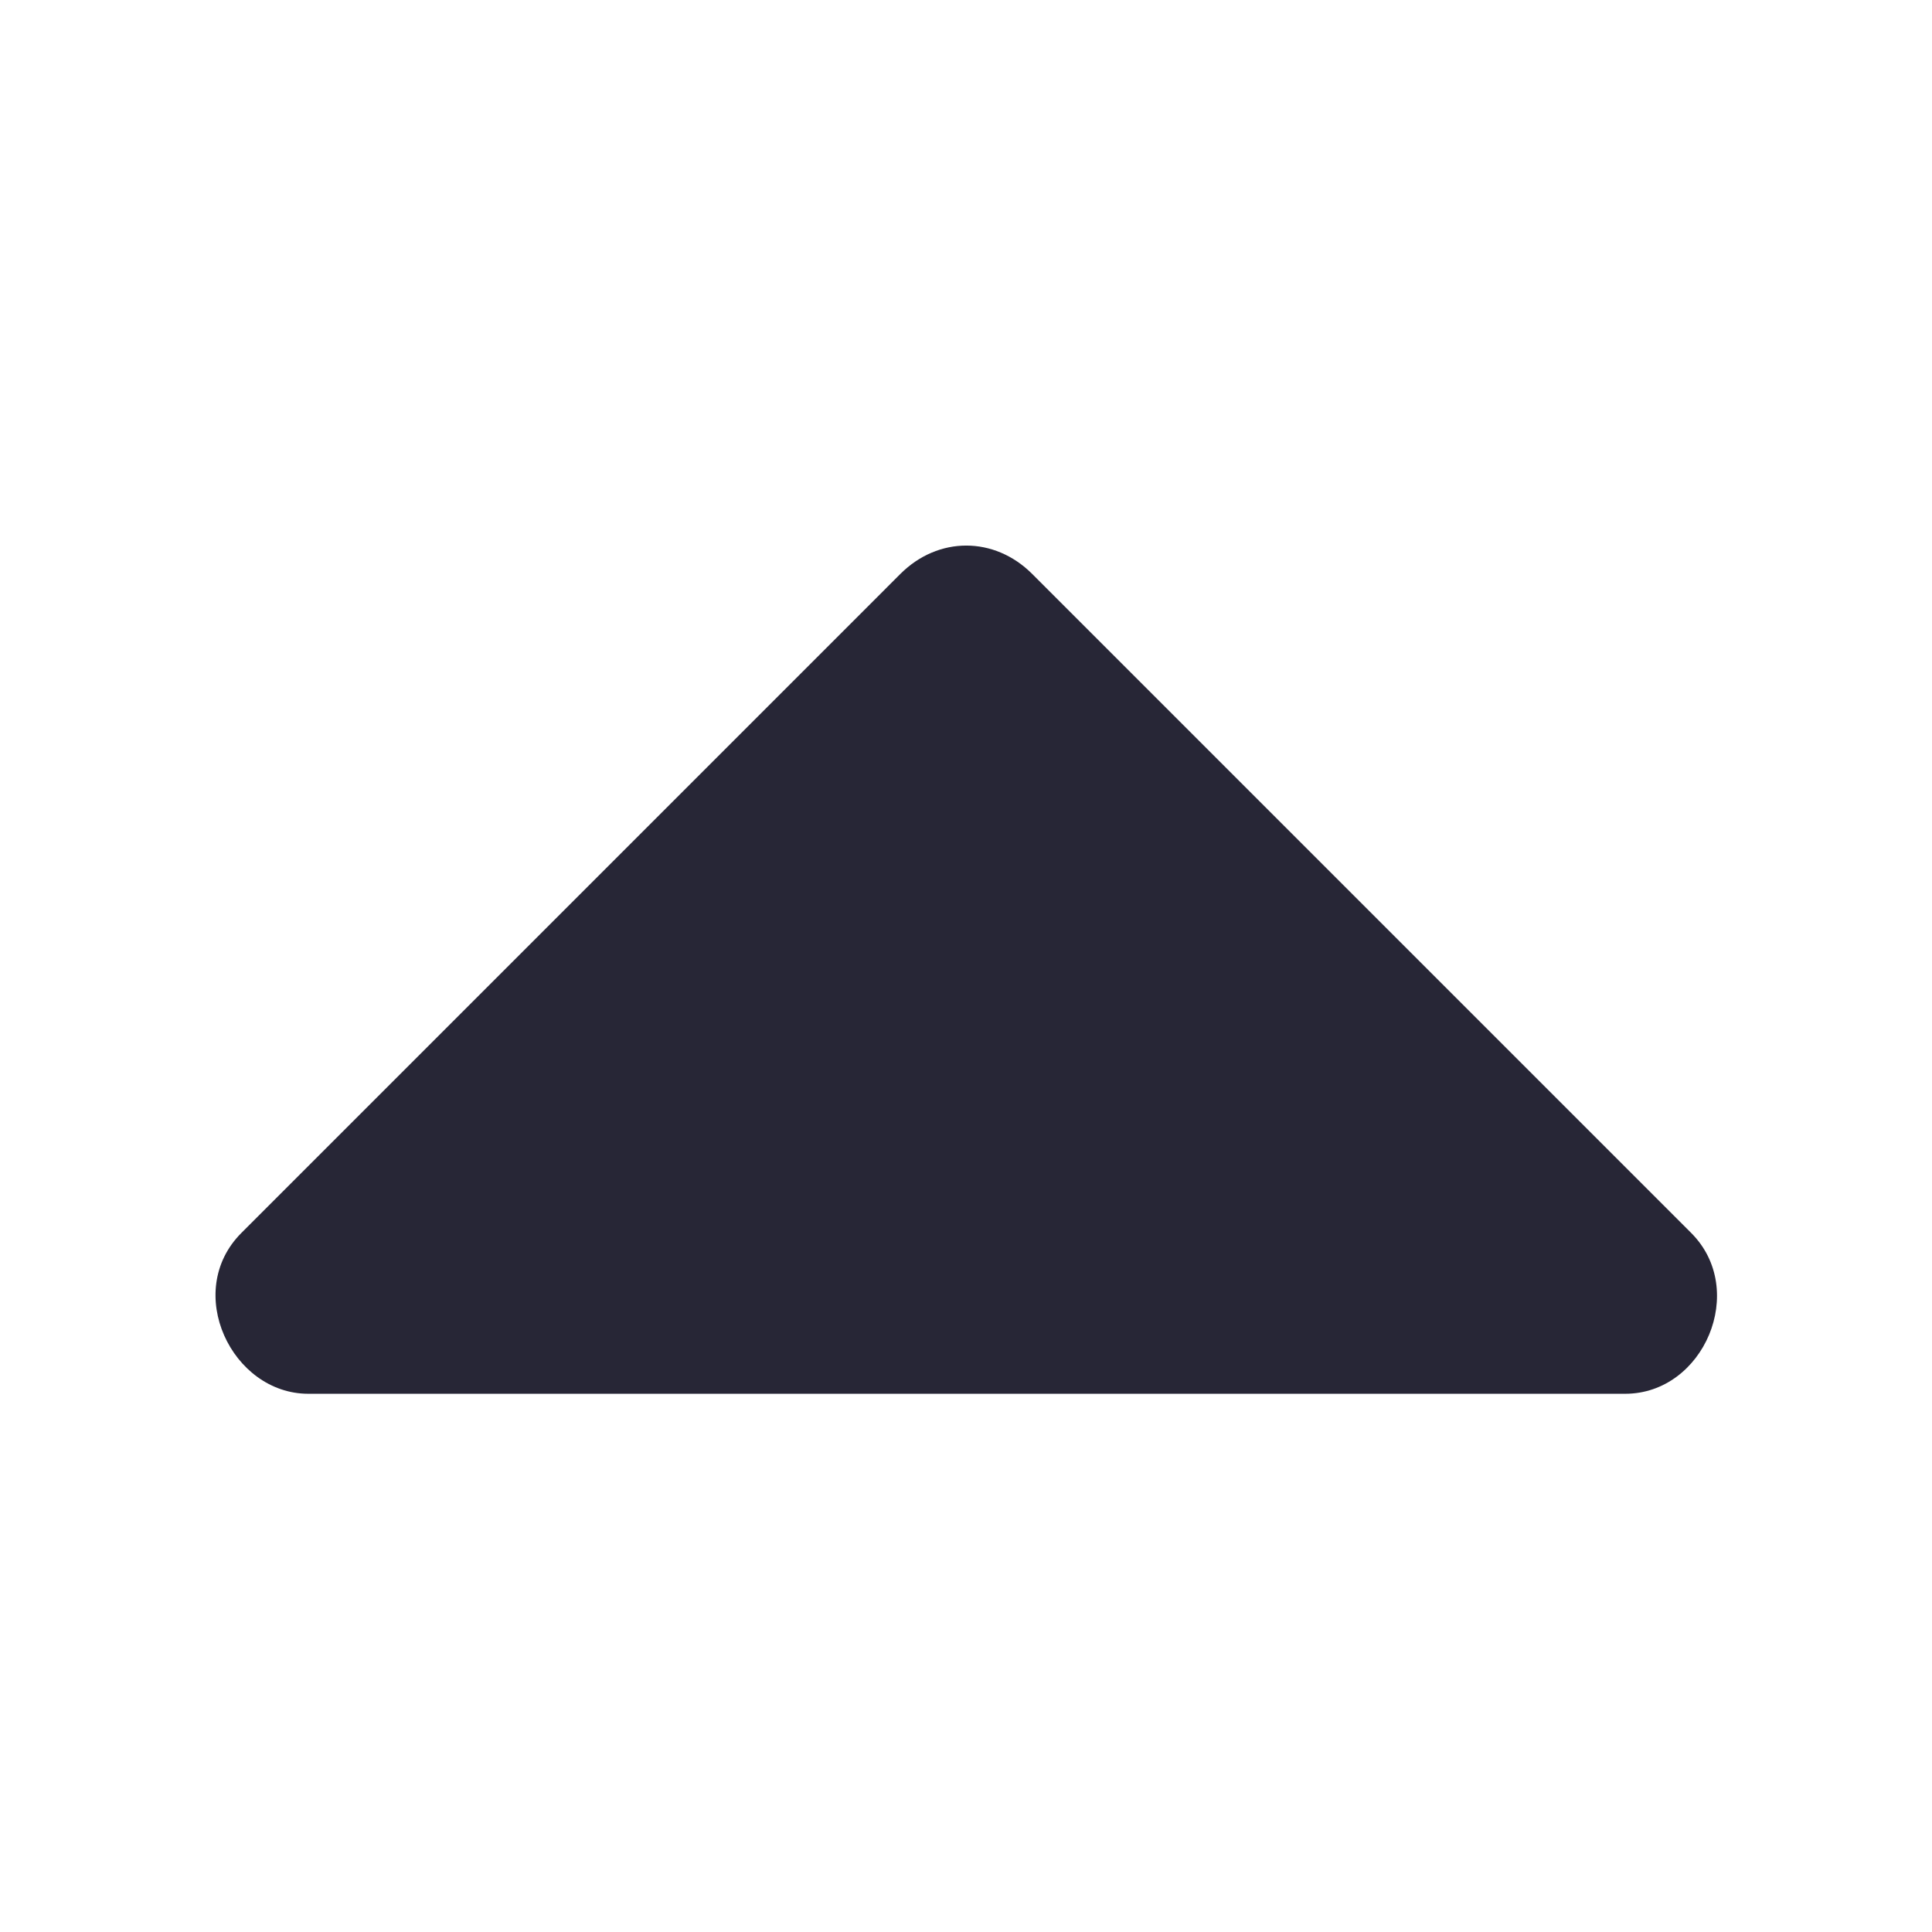
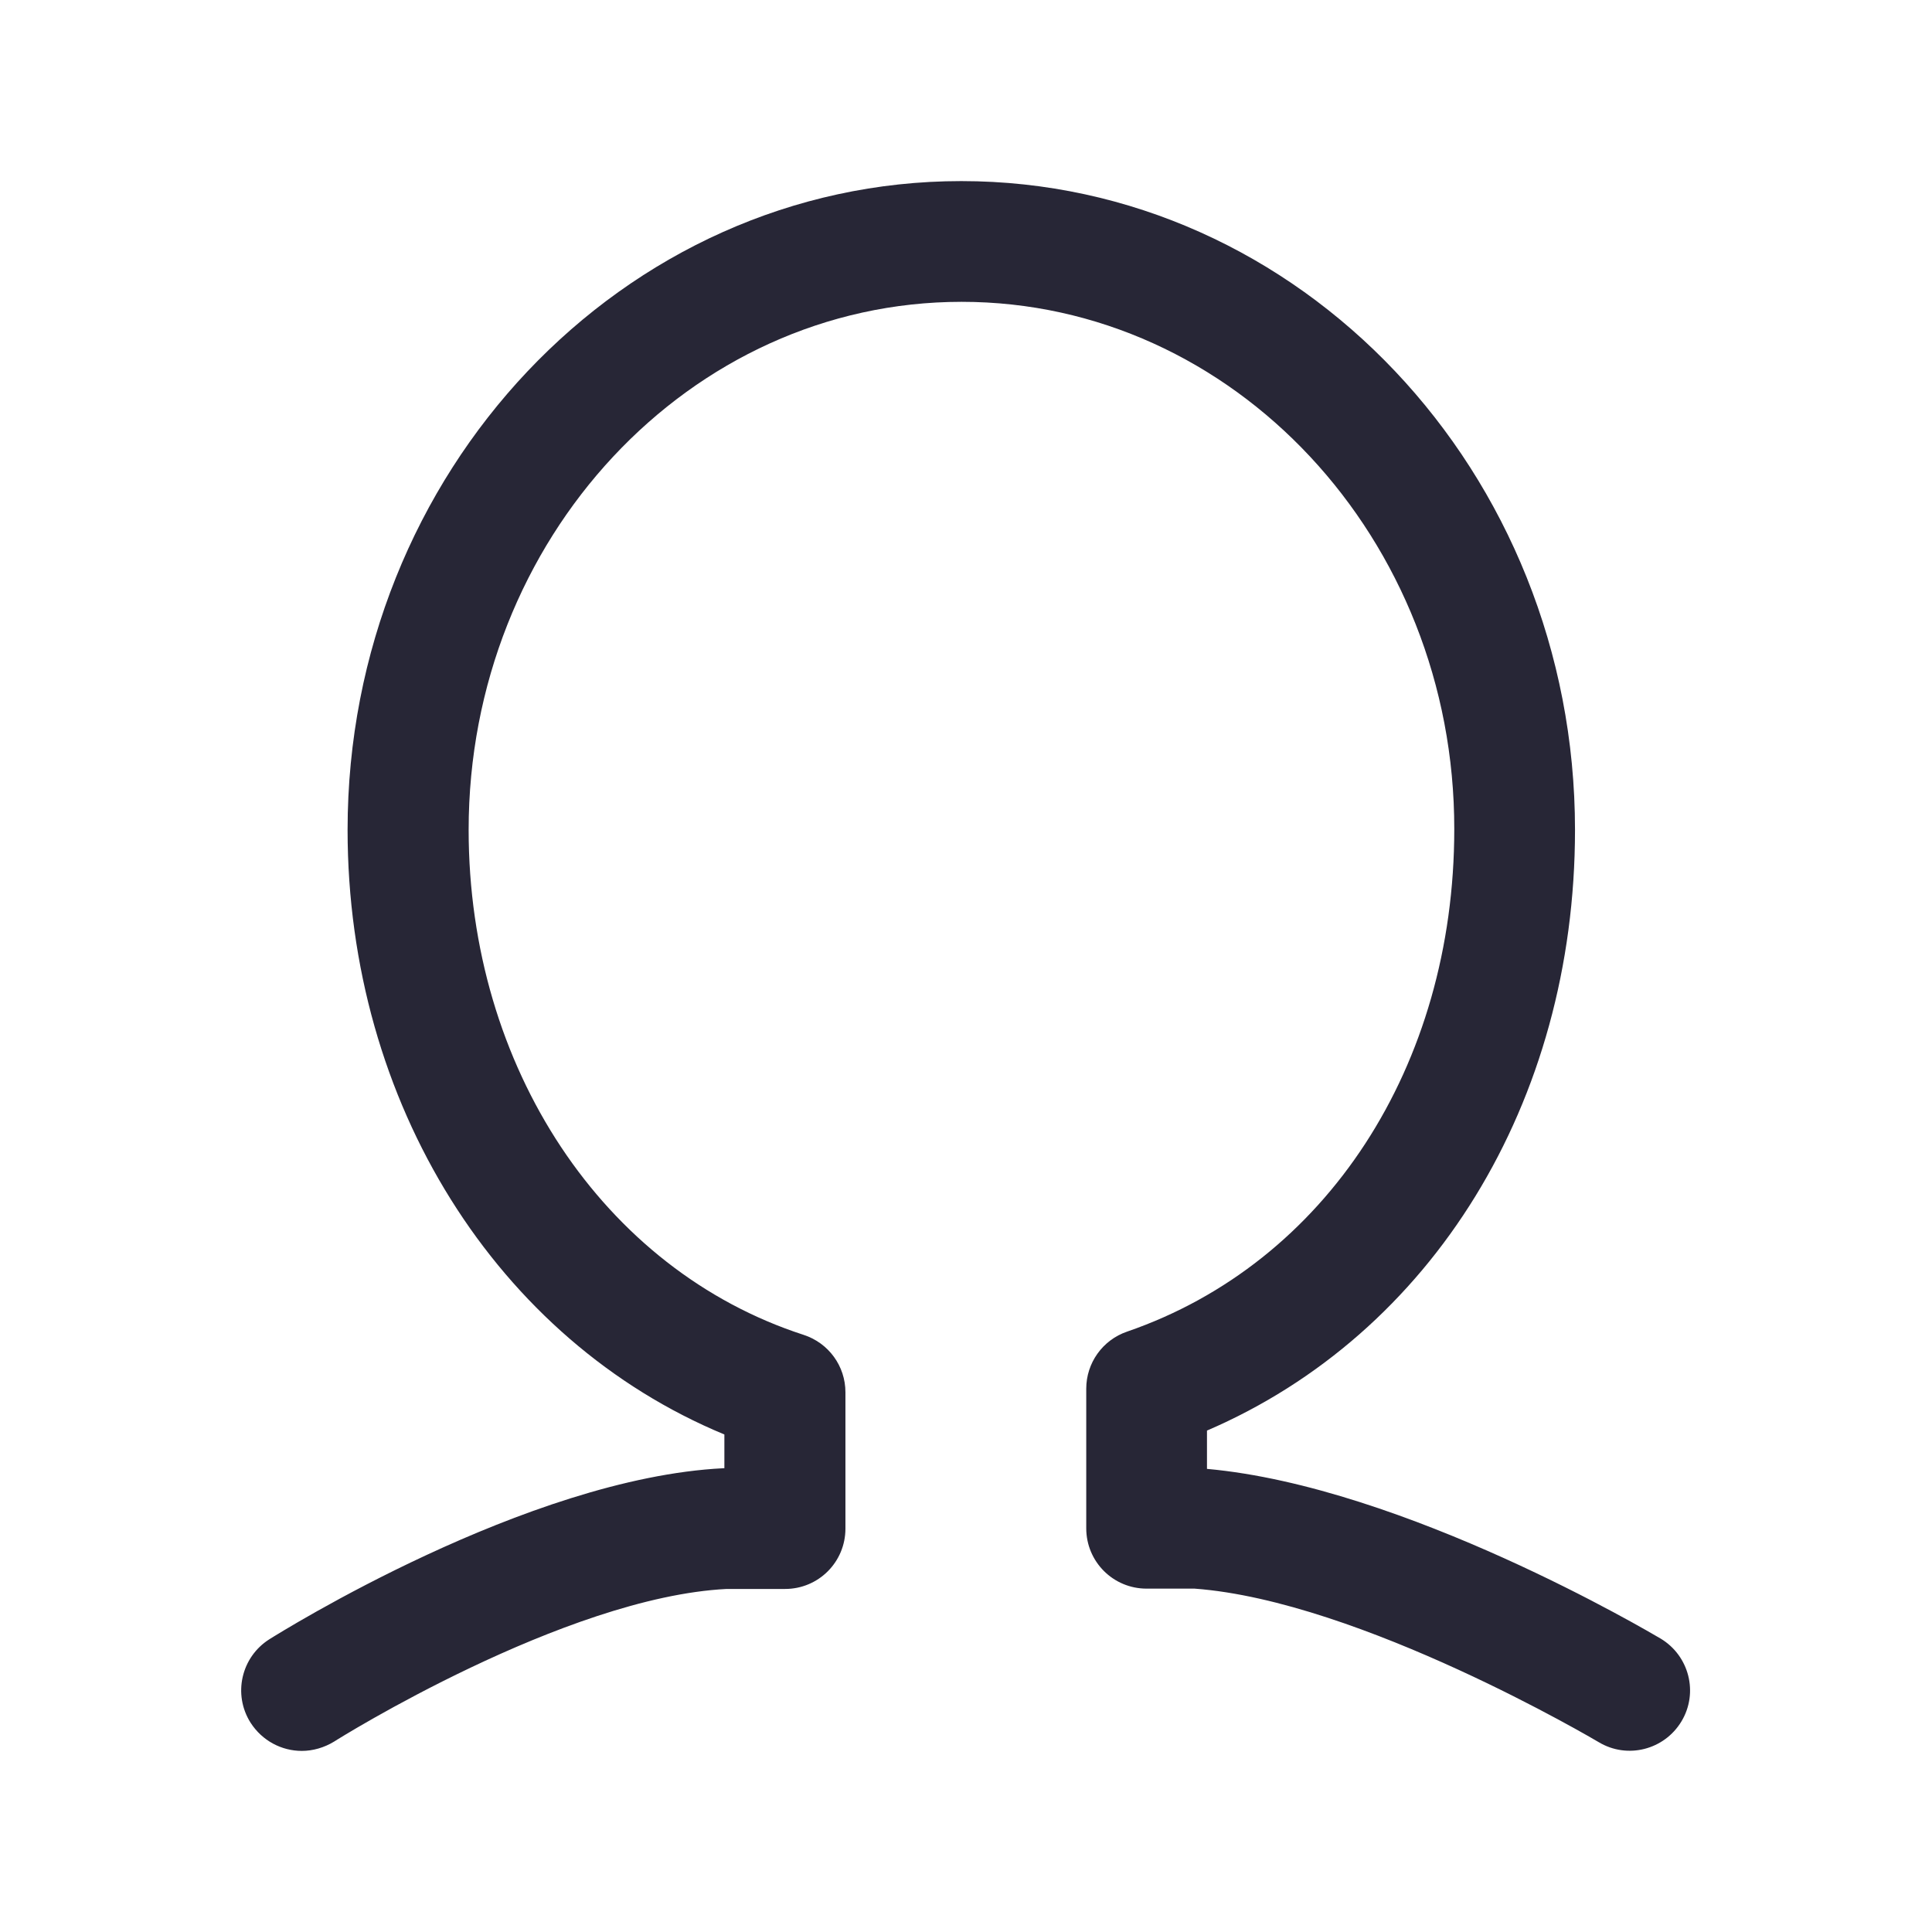
<svg xmlns="http://www.w3.org/2000/svg" version="1.1" width="200" height="200" viewBox="0 0 200 200">
  <defs>
    <style type="text/css">
@font-face {
  font-family: "ifont";
  src: url("//at.alicdn.com/t/font_1442373896_4754455.eot?#iefix") format("embedded-opentype"), url("//at.alicdn.com/t/font_1442373896_4754455.woff") format("woff"), url("//at.alicdn.com/t/font_1442373896_4754455.ttf") format("truetype"), url("//at.alicdn.com/t/font_1442373896_4754455.svg#ifont") format("svg");
}

</style>
  </defs>
  <g class="transform-group">
    <g transform="scale(0.1953125, 0.1953125)">
-       <path d="M325.456 862.281M882.058 862.281M236.028 877.16M960.132 877.16M63.683 788.737M958.469 788.737M64.778 858.792M861.417 738.727c41.605 0 65.233-54.964 34.929-85.258L547.071 304.191c-20.03-20.032-49.822-20.032-69.854 0L127.955 653.469c-31.086 31.074-5.137 85.258 35.441 85.258L861.417 738.727 861.417 738.727zM959.524 858.792" fill="#272636" />
+       <path d="M159.973 928.016c-10.665 0-20.986-5.332-27.178-14.965-9.461-14.965-4.988-34.747 9.977-44.208 5.504-3.44 136.579-85.491 240.648-90.651l0.516 0L383.935 760.302c-120.41-49.884-199.708-175.626-199.708-320.462 0-189.56 145.868-343.856 325.279-343.856s325.279 154.125 325.279 343.856c0 144.664-75.858 267.138-195.064 318.398l0 20.298c104.757 9.461 234.799 86.695 240.476 89.963 15.137 9.117 20.126 28.726 11.009 43.864-9.117 15.137-28.726 20.126-43.864 11.009-1.204-0.688-126.258-74.826-214.158-81.363l-25.458 0c-17.717 0-31.995-14.277-31.995-31.995l0-73.966c0-13.589 8.601-25.802 21.674-30.274 105.445-36.295 173.39-140.708 173.39-266.278C770.967 285.543 653.826 159.973 509.678 159.973c-144.148 0-261.289 125.57-261.289 279.867 0 125.742 71.386 233.251 177.519 267.654 13.245 4.3 22.19 16.513 22.19 30.446l0 72.246c0 17.717-14.277 31.995-31.995 31.995l-30.963 0c-85.835 4.3-206.761 79.987-207.965 80.847C171.842 926.296 165.822 928.016 159.973 928.016z" fill="#272636" />
    </g>
  </g>
</svg>
